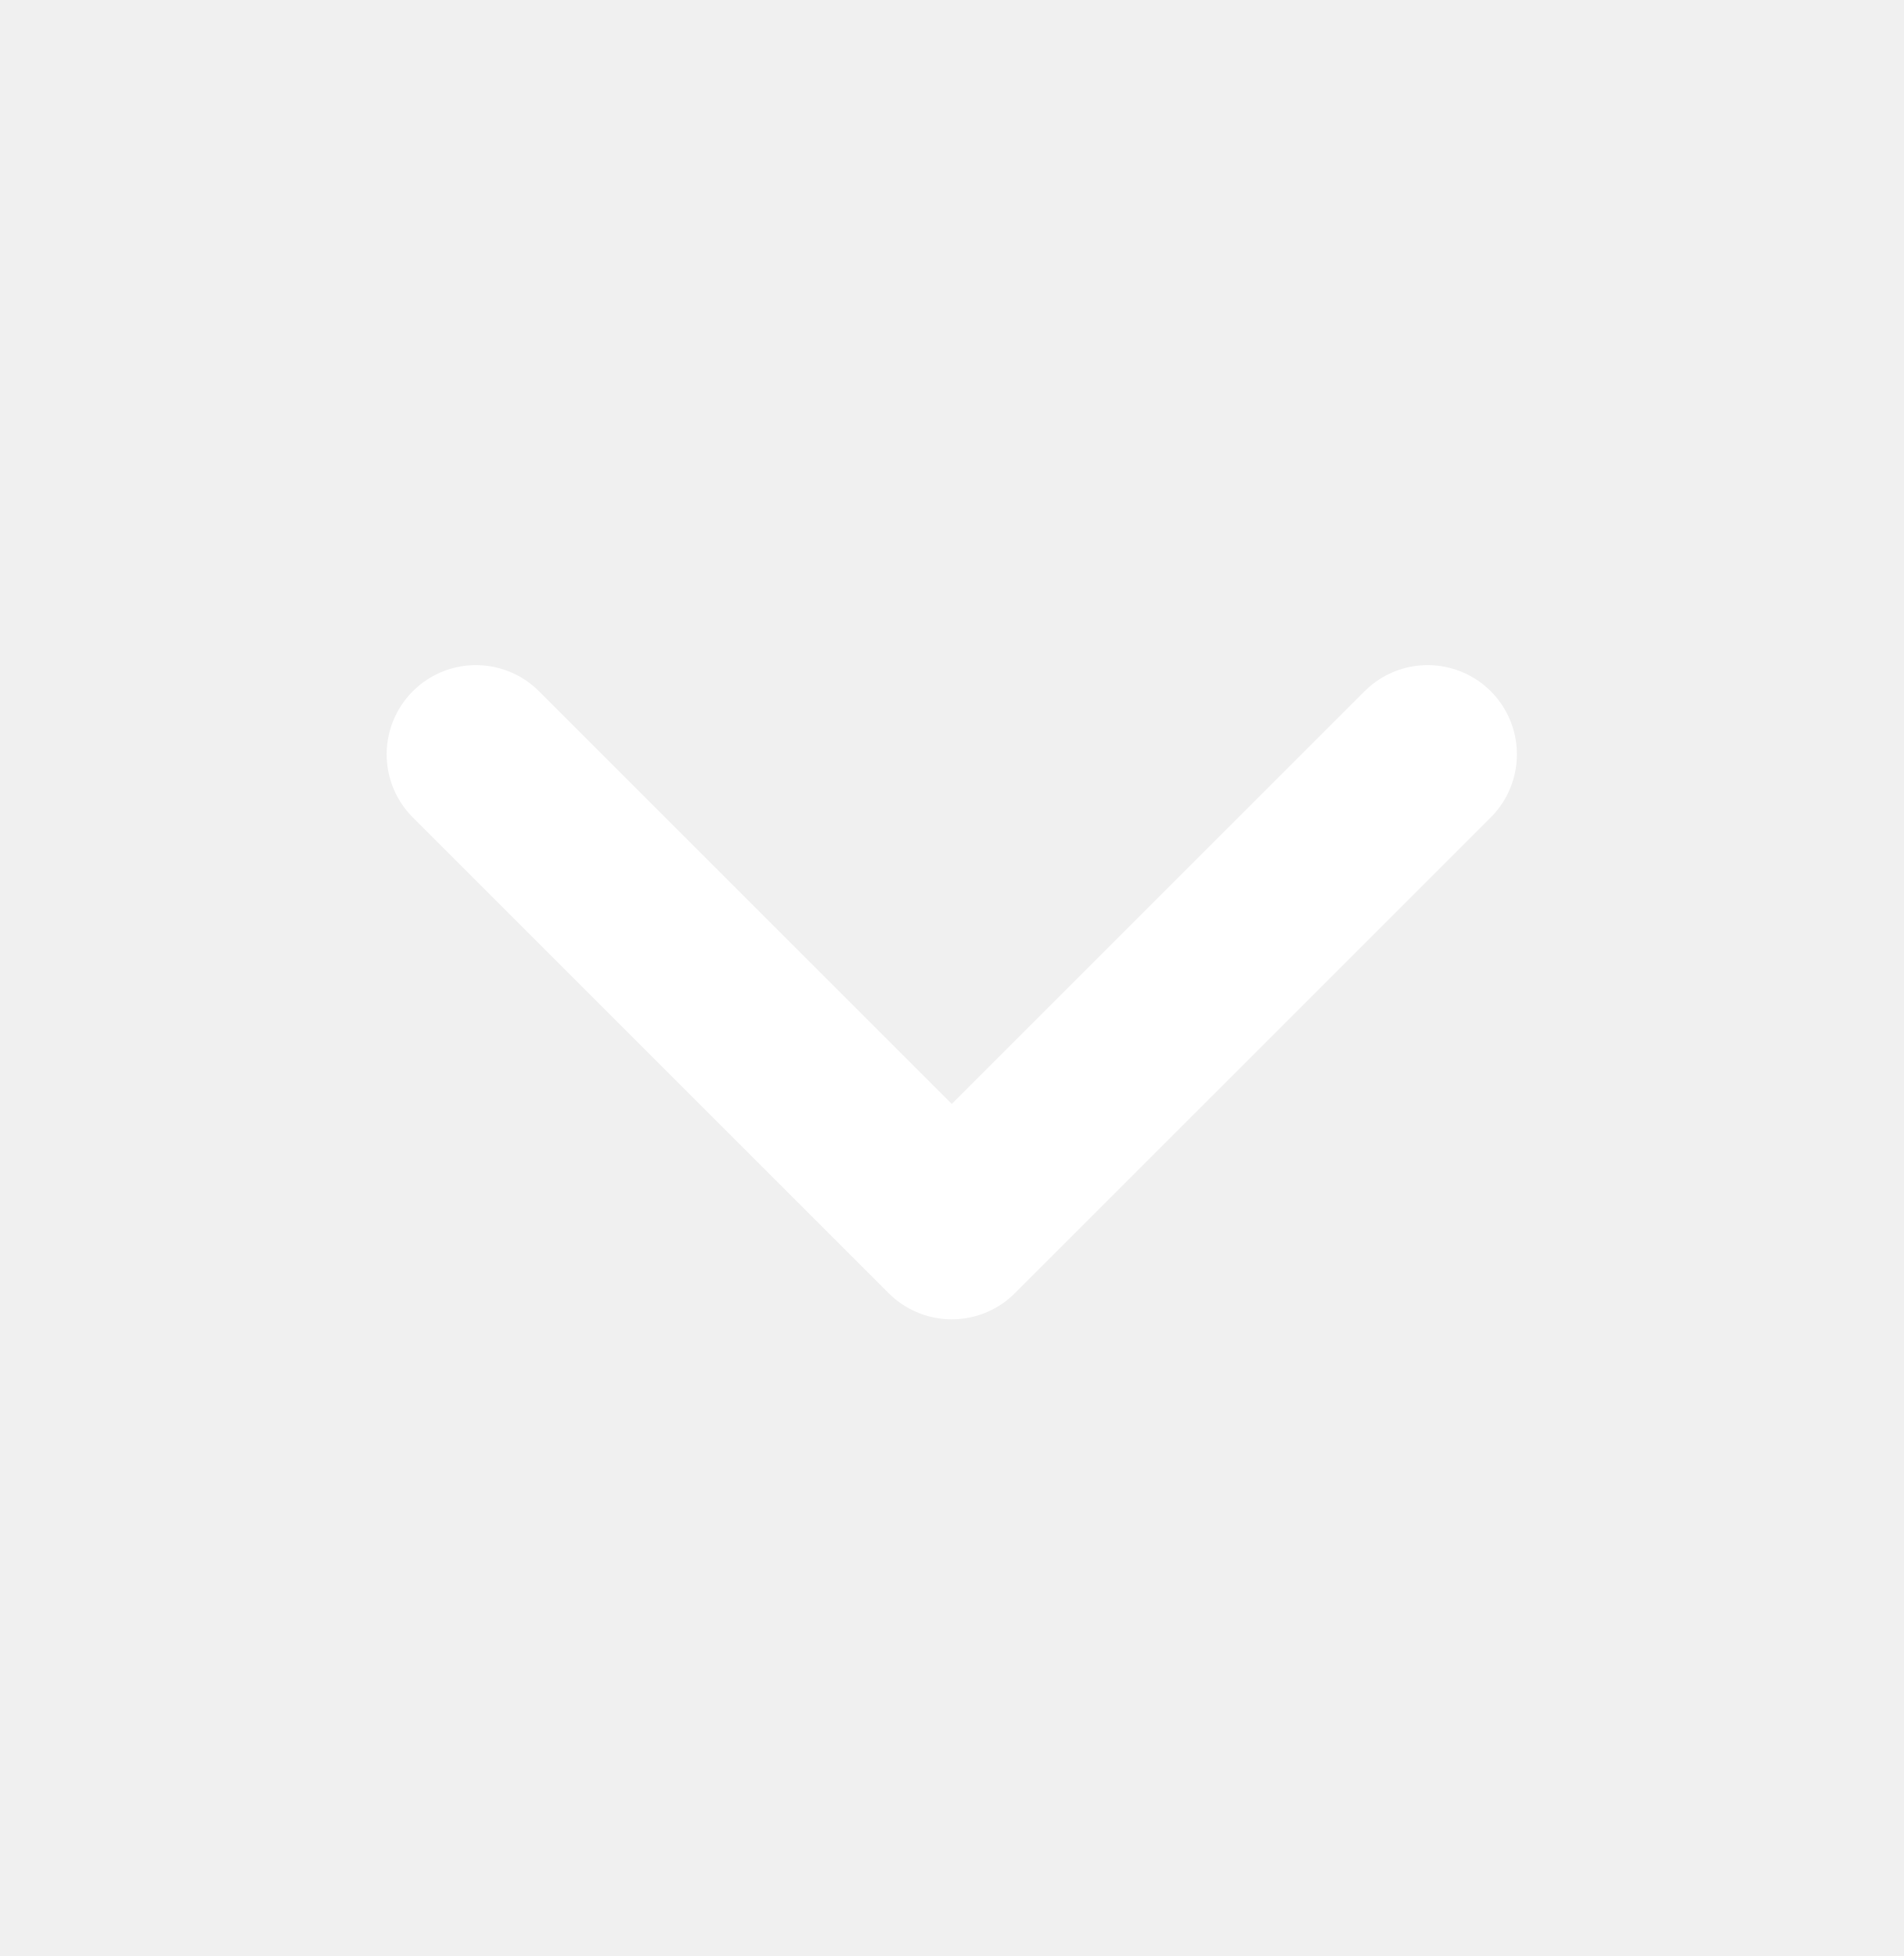
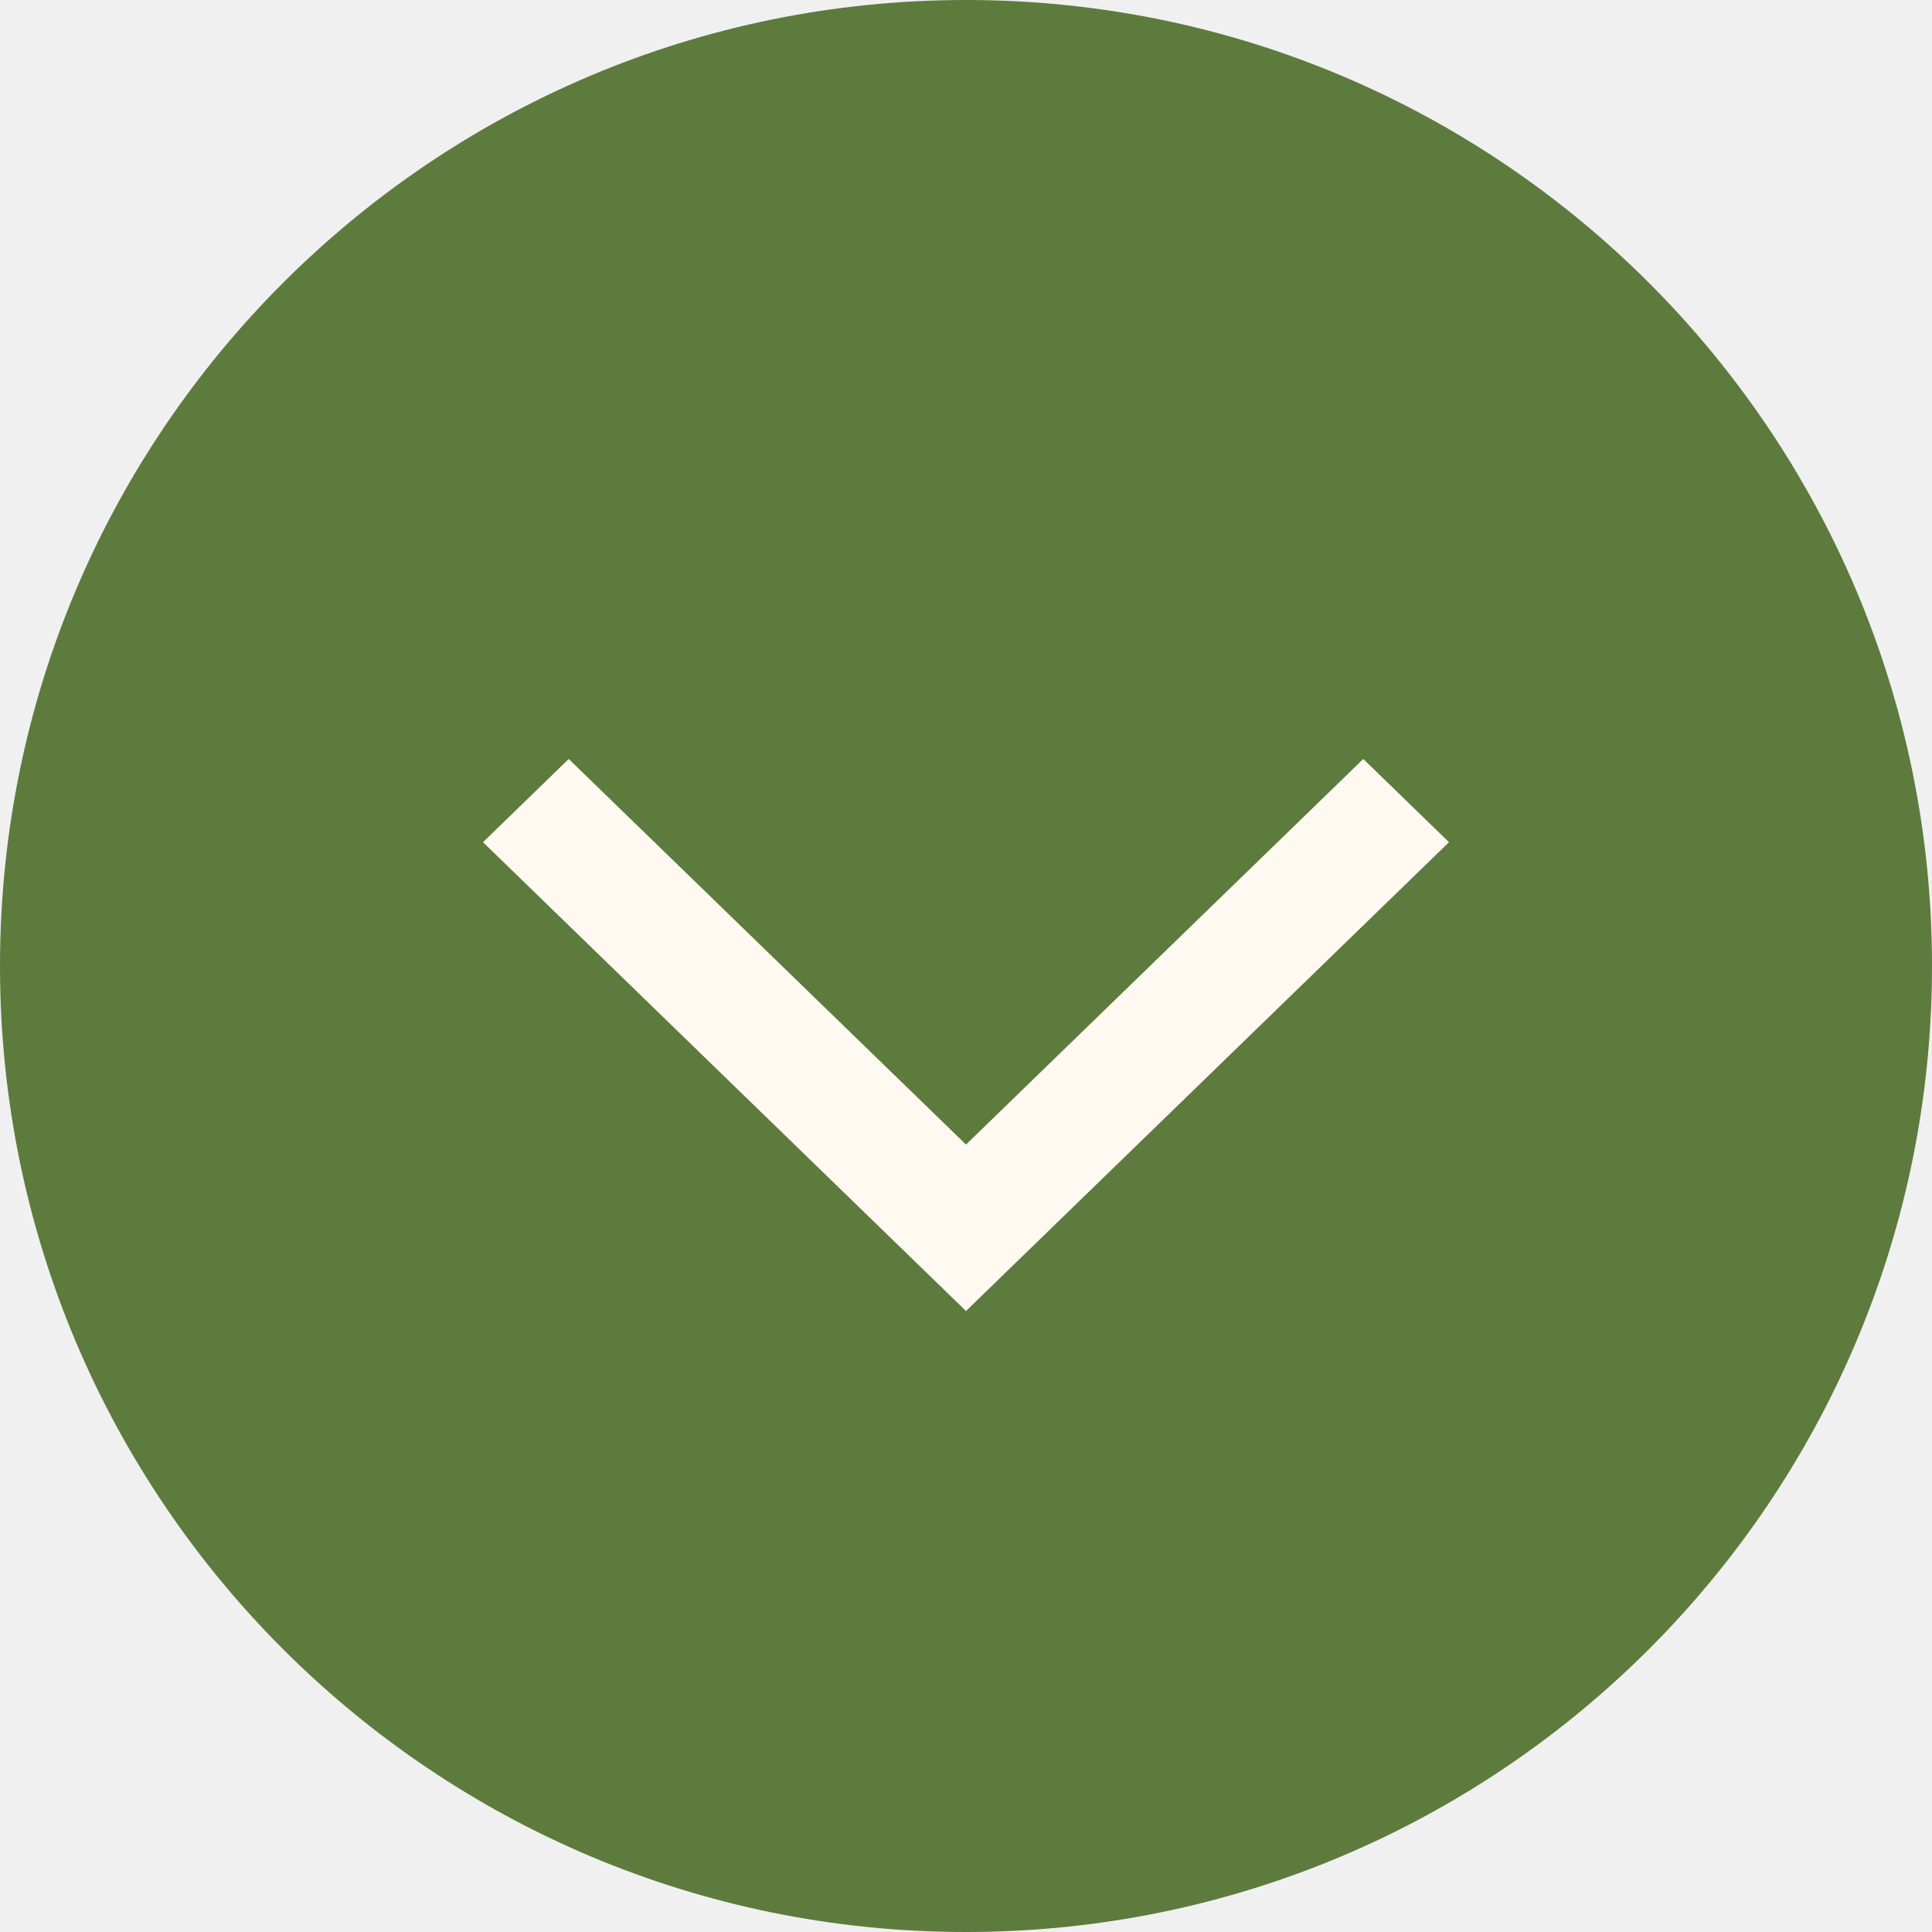
- <svg xmlns="http://www.w3.org/2000/svg" width="36" height="37" viewBox="0 0 36 37" fill="none">
-   <path d="M9 14.269L18 23.269L27 14.269" stroke="white" stroke-width="3.375" stroke-linecap="round" stroke-linejoin="round" />
+ <svg xmlns="http://www.w3.org/2000/svg" width="38" height="38" viewBox="0 0 38 38" fill="none">
+   <rect width="38" height="38" rx="19" transform="matrix(-4.37114e-08 1 1 4.37114e-08 1.66103e-06 0)" fill="#5D7B3D" />
+   <path d="M28.5 16.565L19 25.786L9.5 16.565L11.186 14.928L19 22.512L26.814 14.928L28.5 16.565Z" fill="#FFF9F2" />
</svg>
